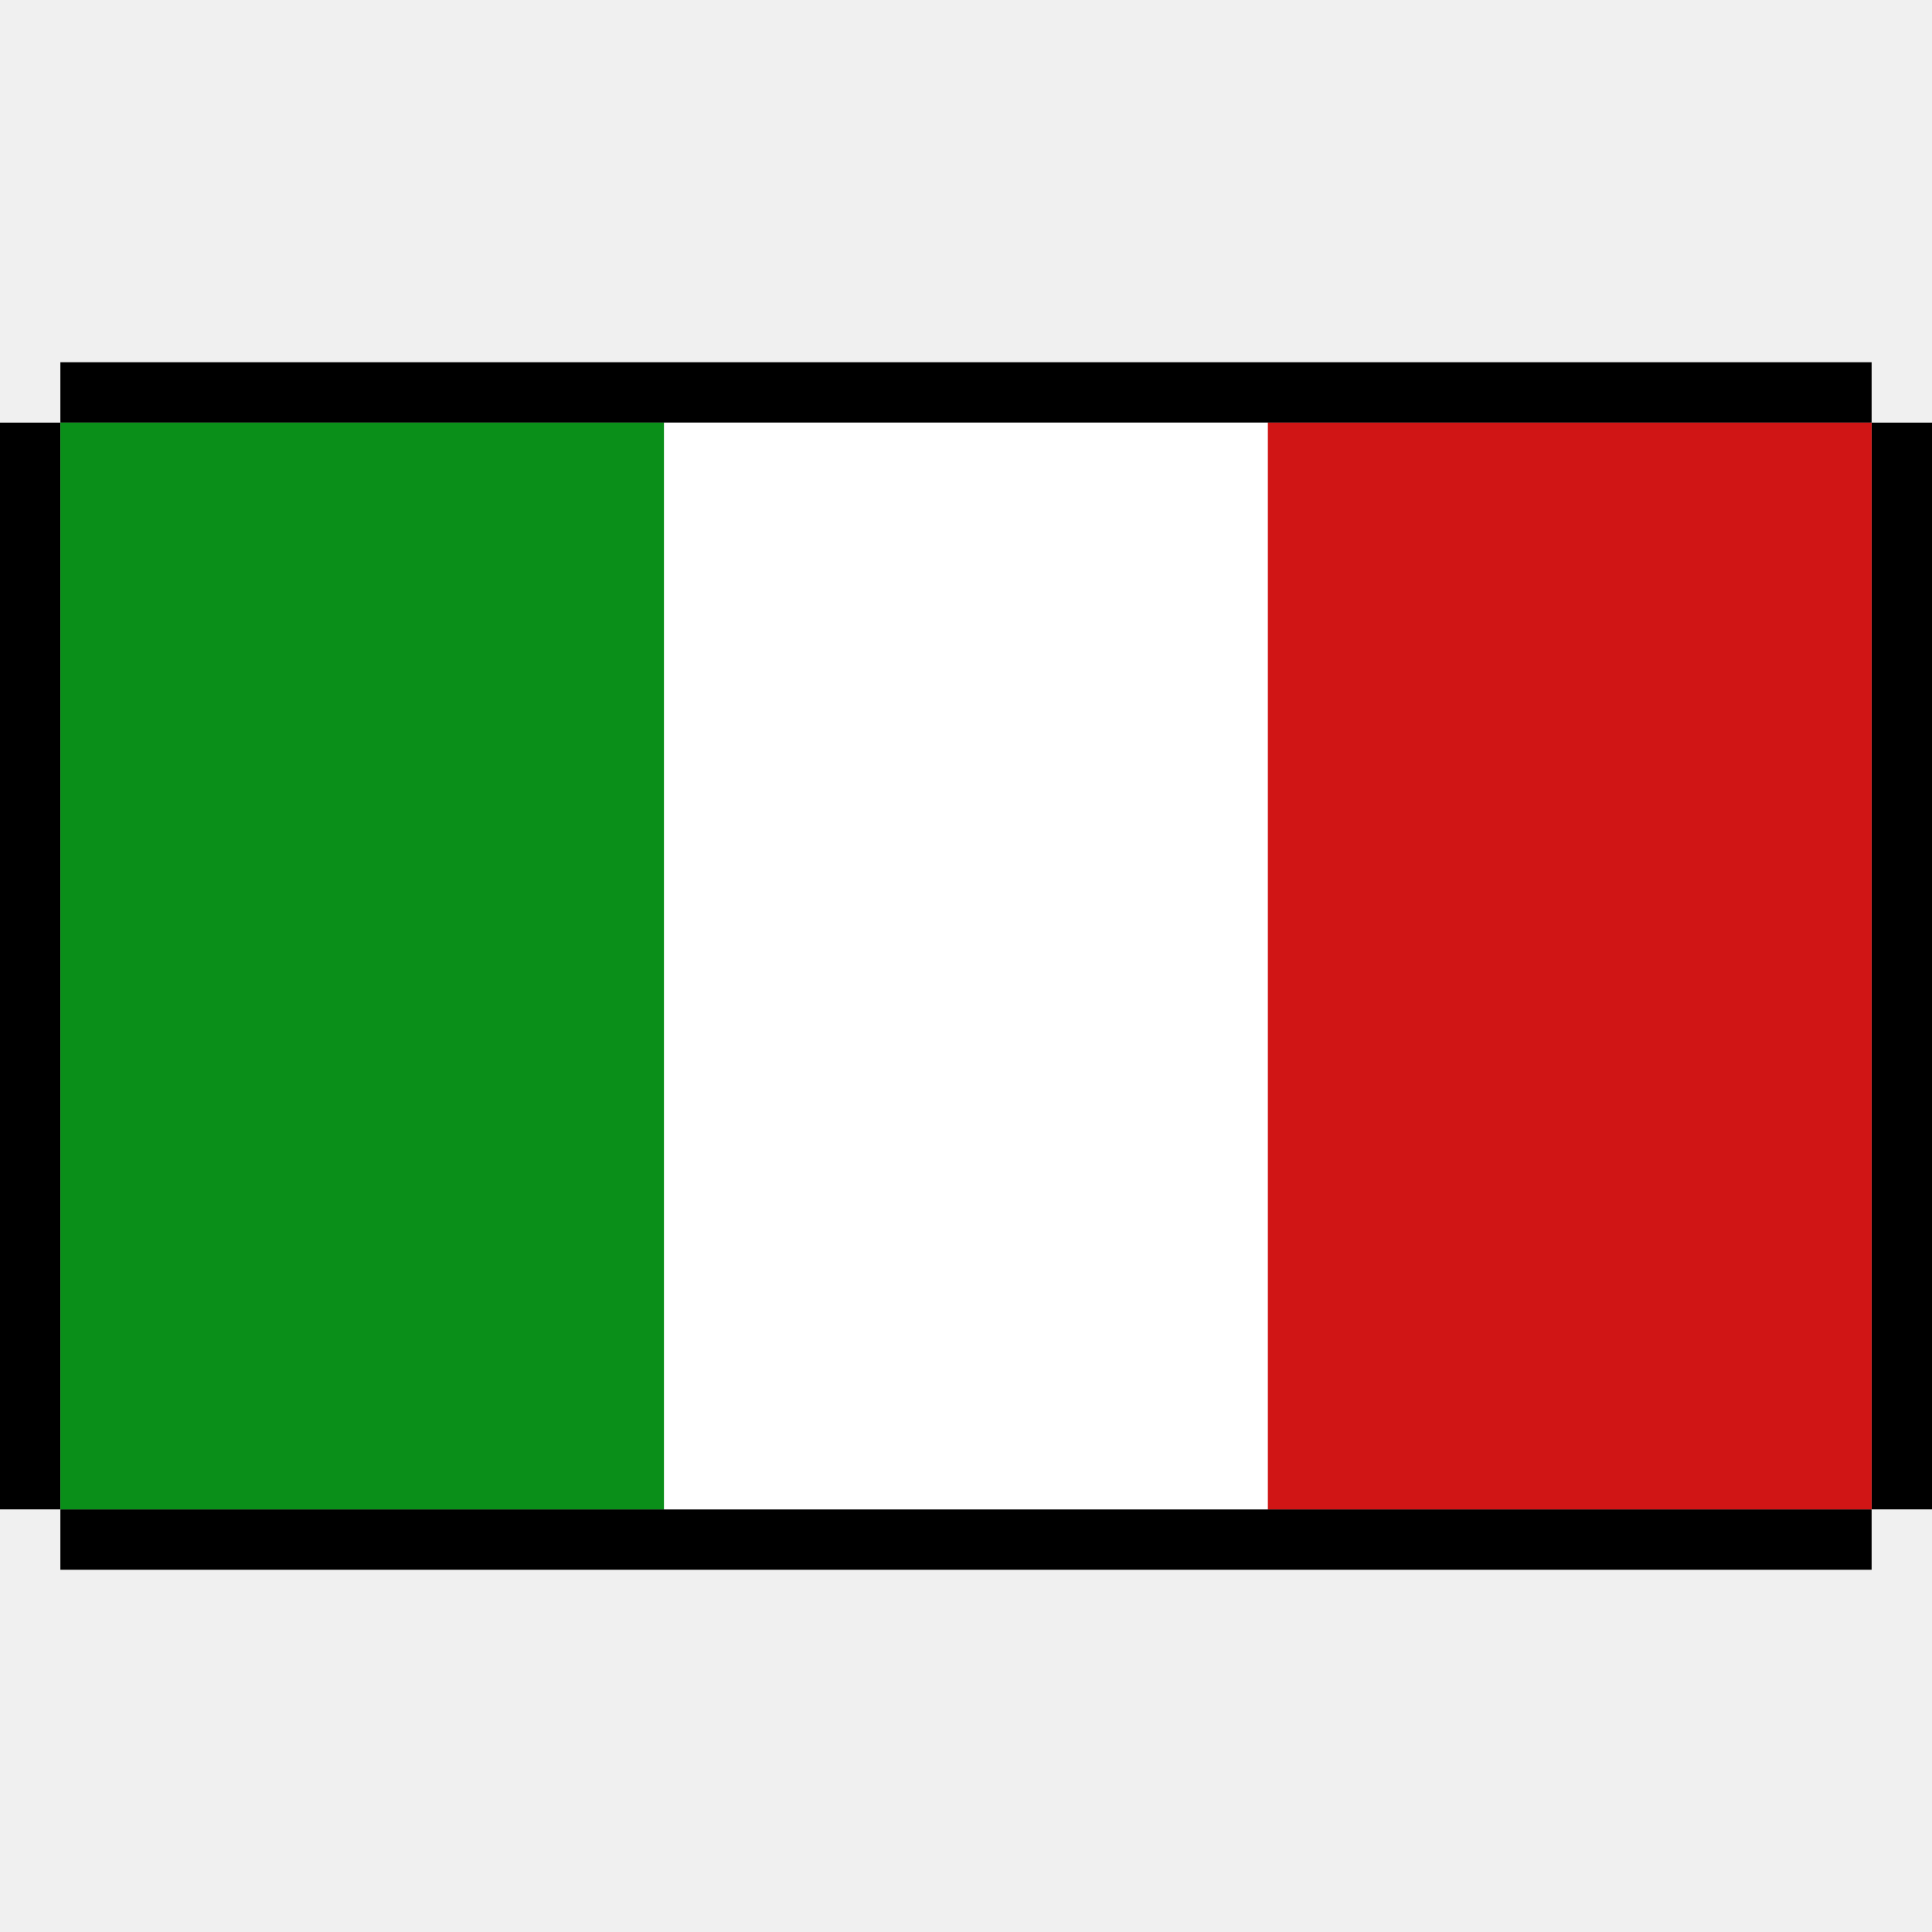
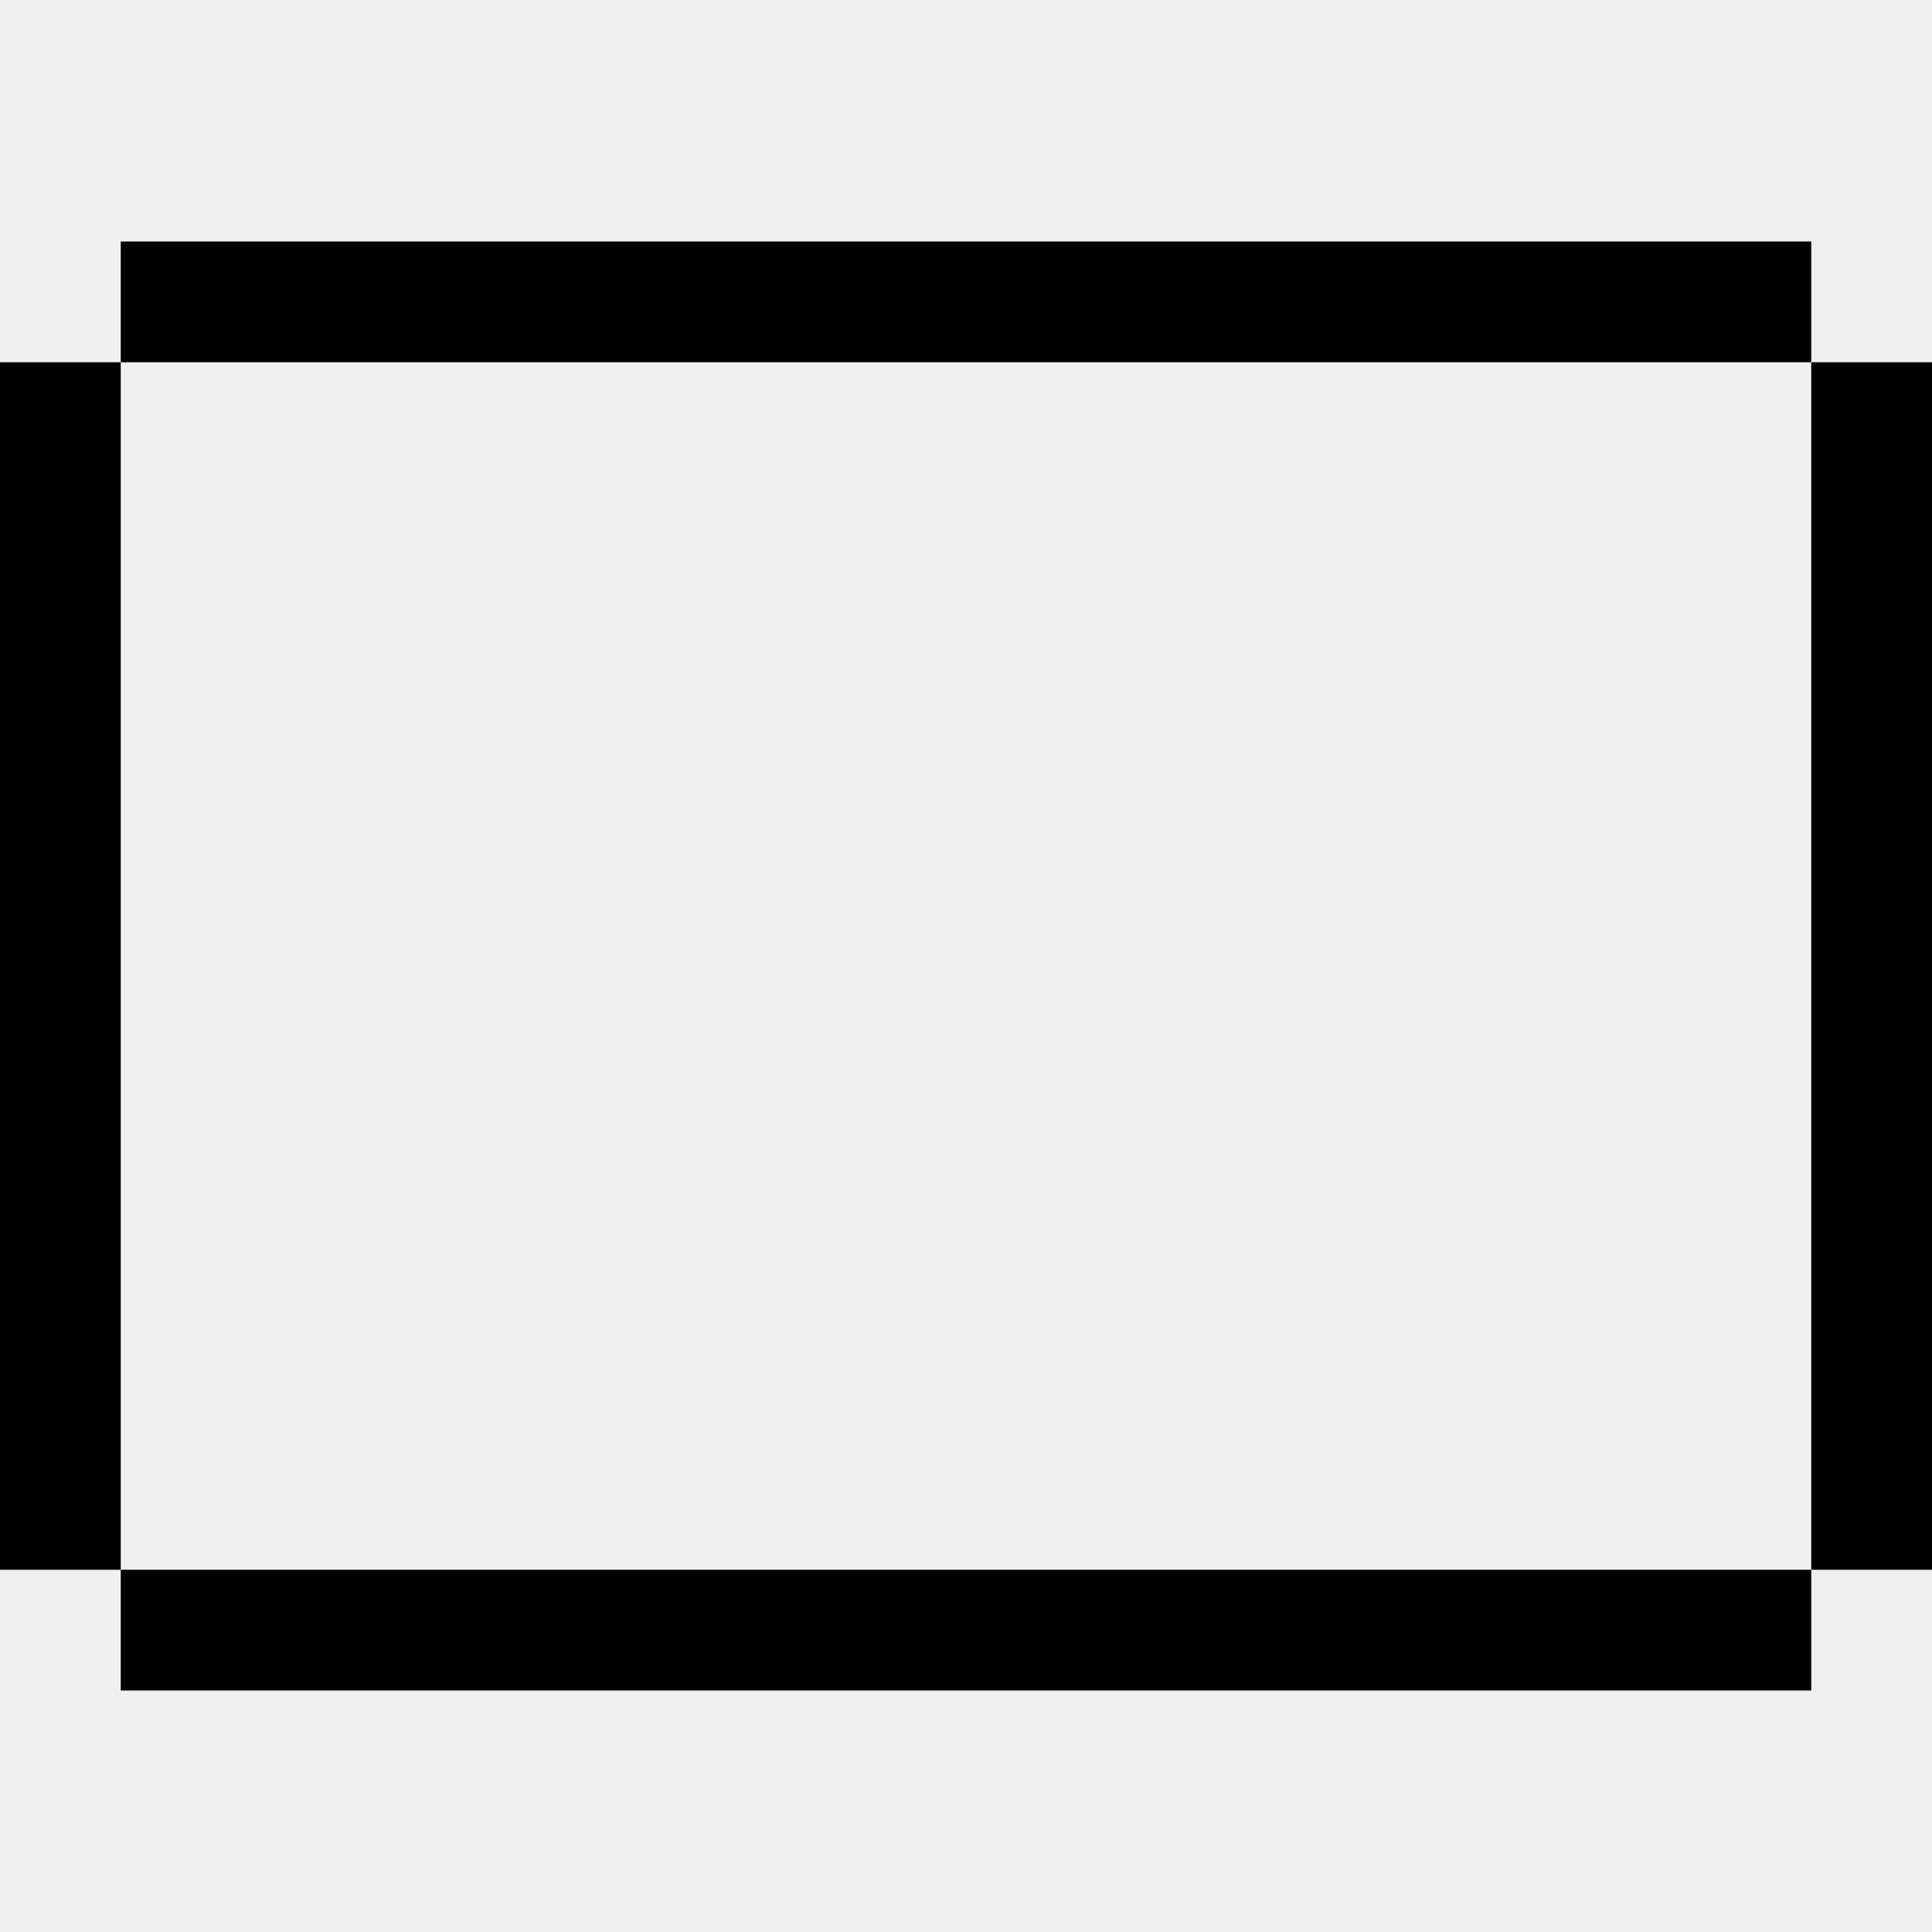
- <svg xmlns="http://www.w3.org/2000/svg" width="32" height="32" viewBox="0 0 32 20">
+ <svg xmlns="http://www.w3.org/2000/svg" width="16" height="16" viewBox="0 0 16 12">
  <g id="borders">
-     <rect id="borderTop" x="1" y="0" width="30" height="1" fill="currentColor" />
-     <rect id="borderLeft" x="0" y="1" width="1" height="18" fill="currentColor" />
-     <rect id="borderBottom" x="1" y="19" width="30" height="1" fill="currentColor" />
-     <rect id="borderRight" x="31" y="1" width="1" height="18" fill="currentColor" />
+     <rect id="borderTop" x="1" y="0" width="14" height="1" fill="currentColor" />
+     <rect id="borderLeft" x="0" y="1" width="1" height="10" fill="currentColor" />
+     <rect id="borderBottom" x="1" y="11" width="14" height="1" fill="currentColor" />
+     <rect id="borderRight" x="15" y="1" width="1" height="10" fill="currentColor" />
  </g>
  <g id="flag">
-     <path id="Green" fill="#0a8f19" d="m 1,1 h 10 v 18 h -10 z" />
-     <path id="White" fill="#ffffff" d="m 11,1 h 10 v 18 h -10 z" />
-     <path id="Red" fill="#d01515" d="m 21,1 h 10 v 18 h -10 z" />
  </g>
</svg>
